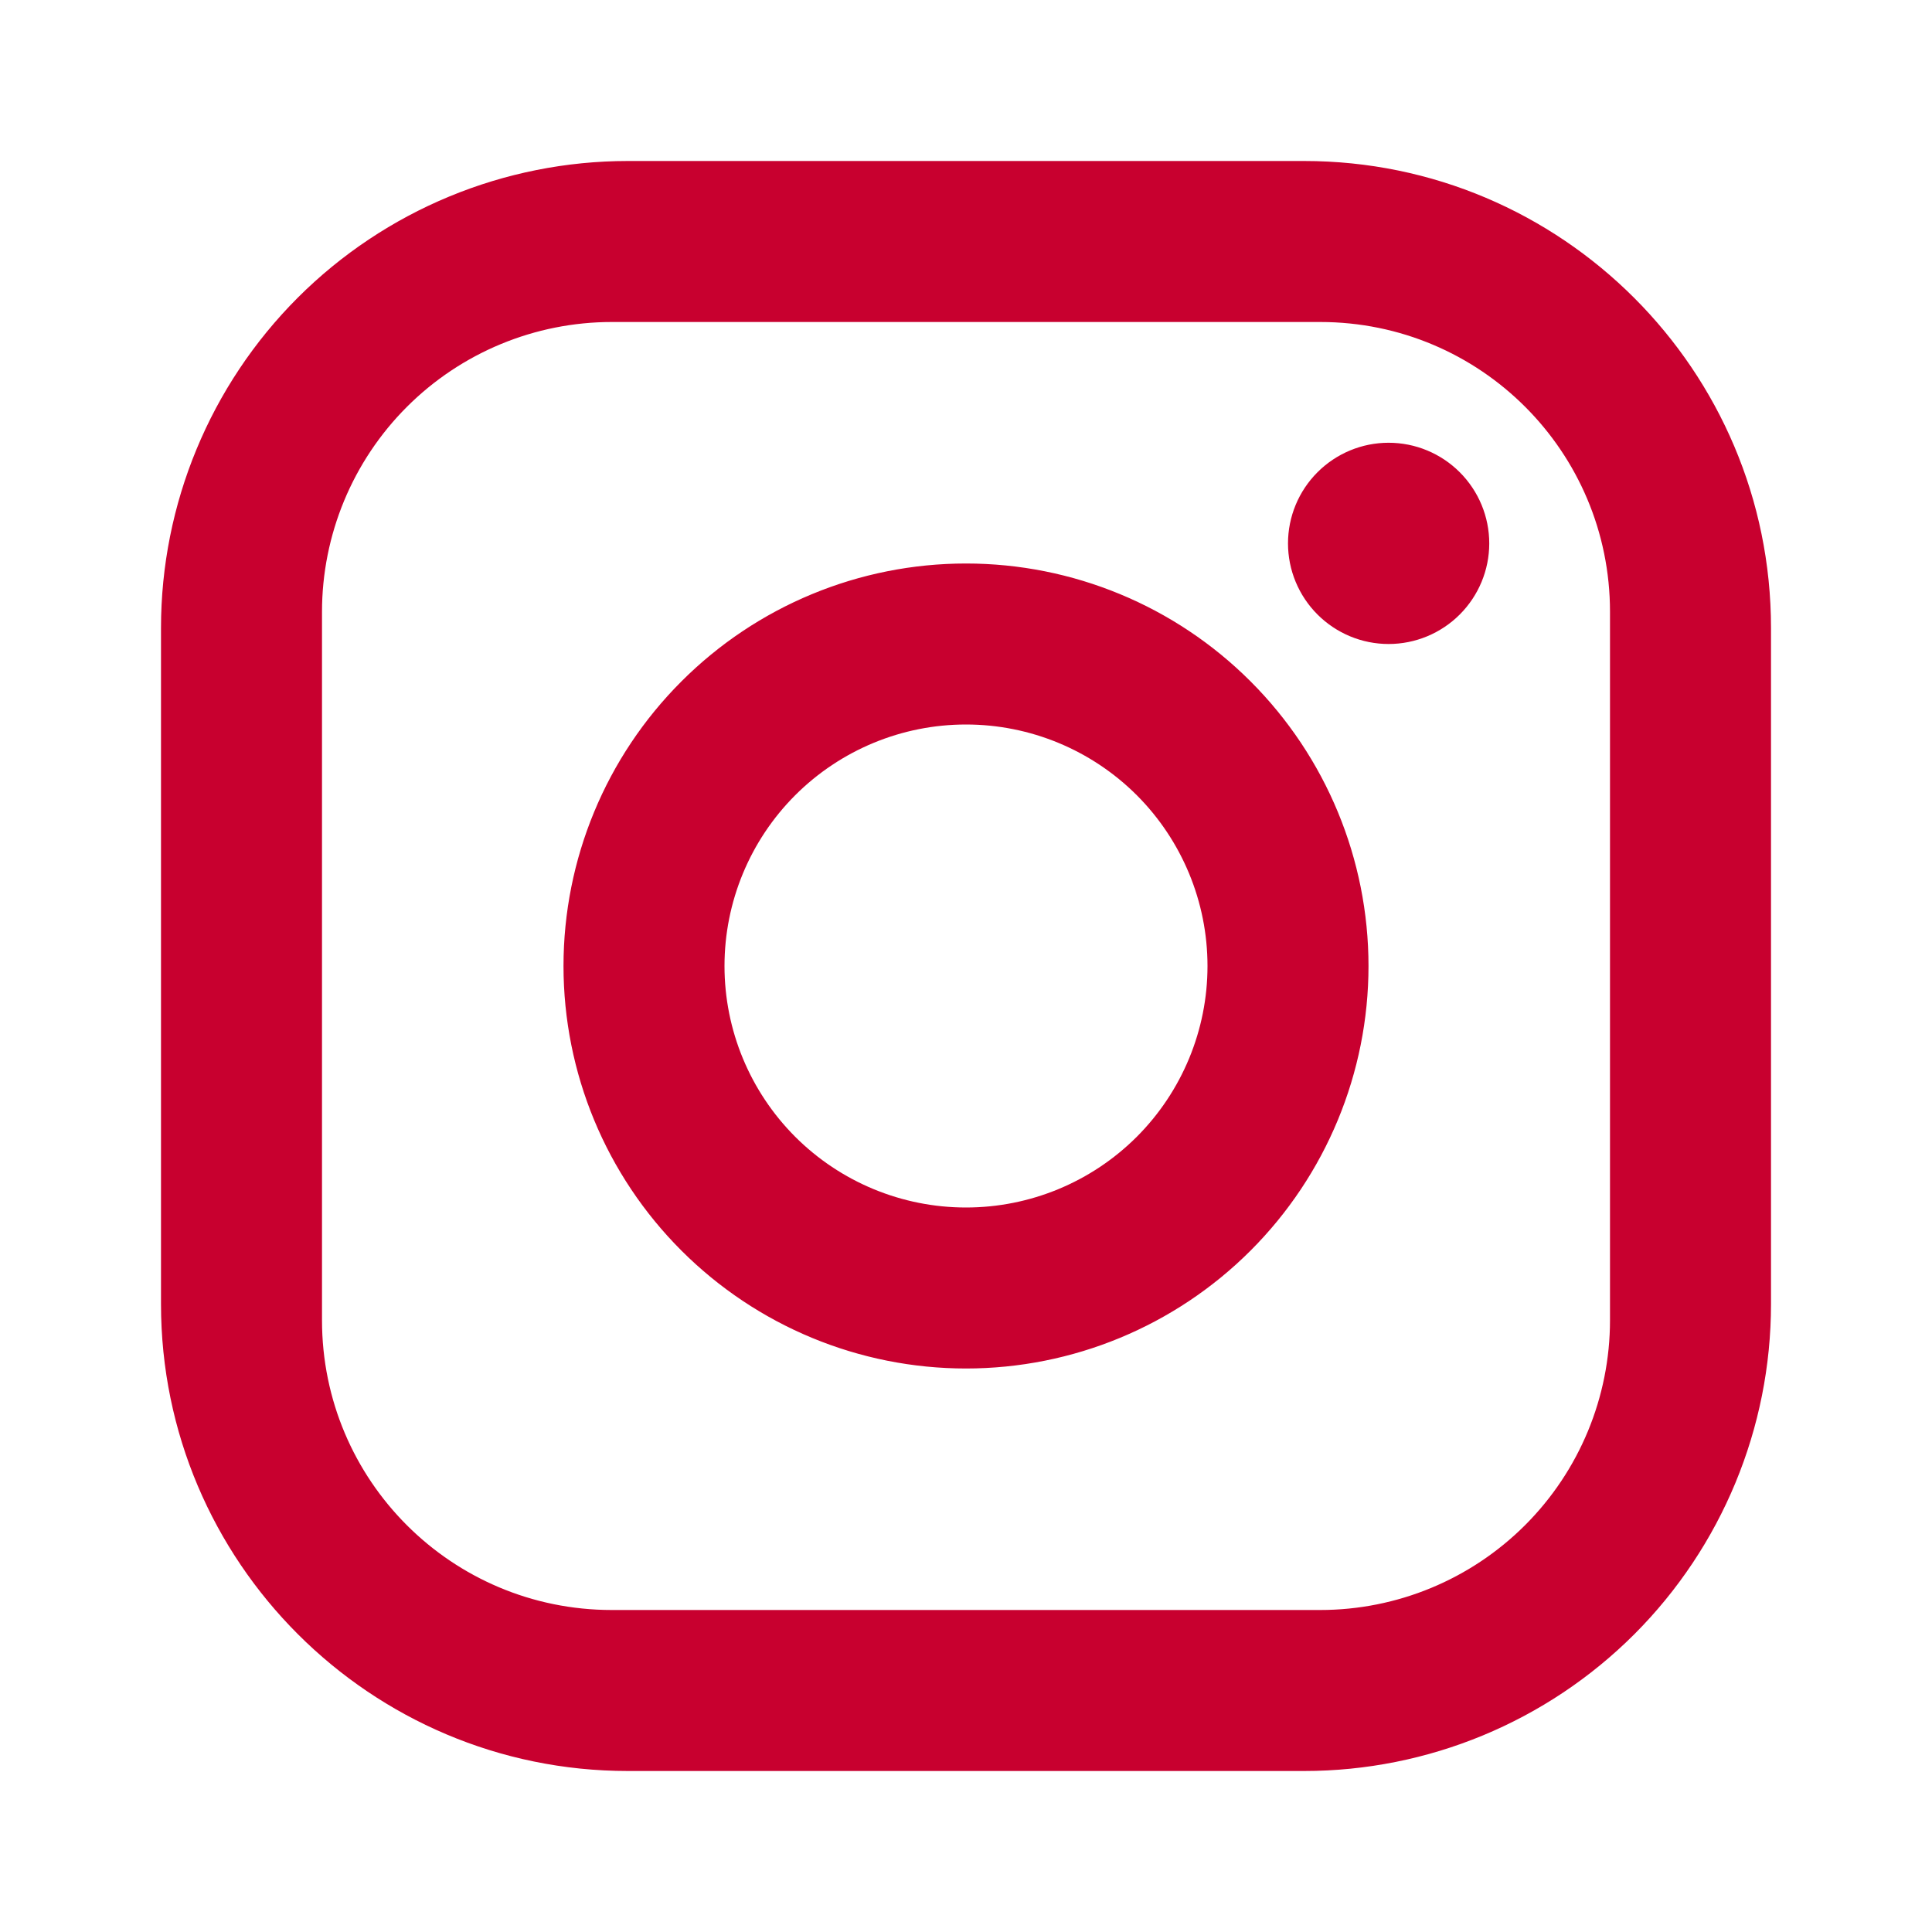
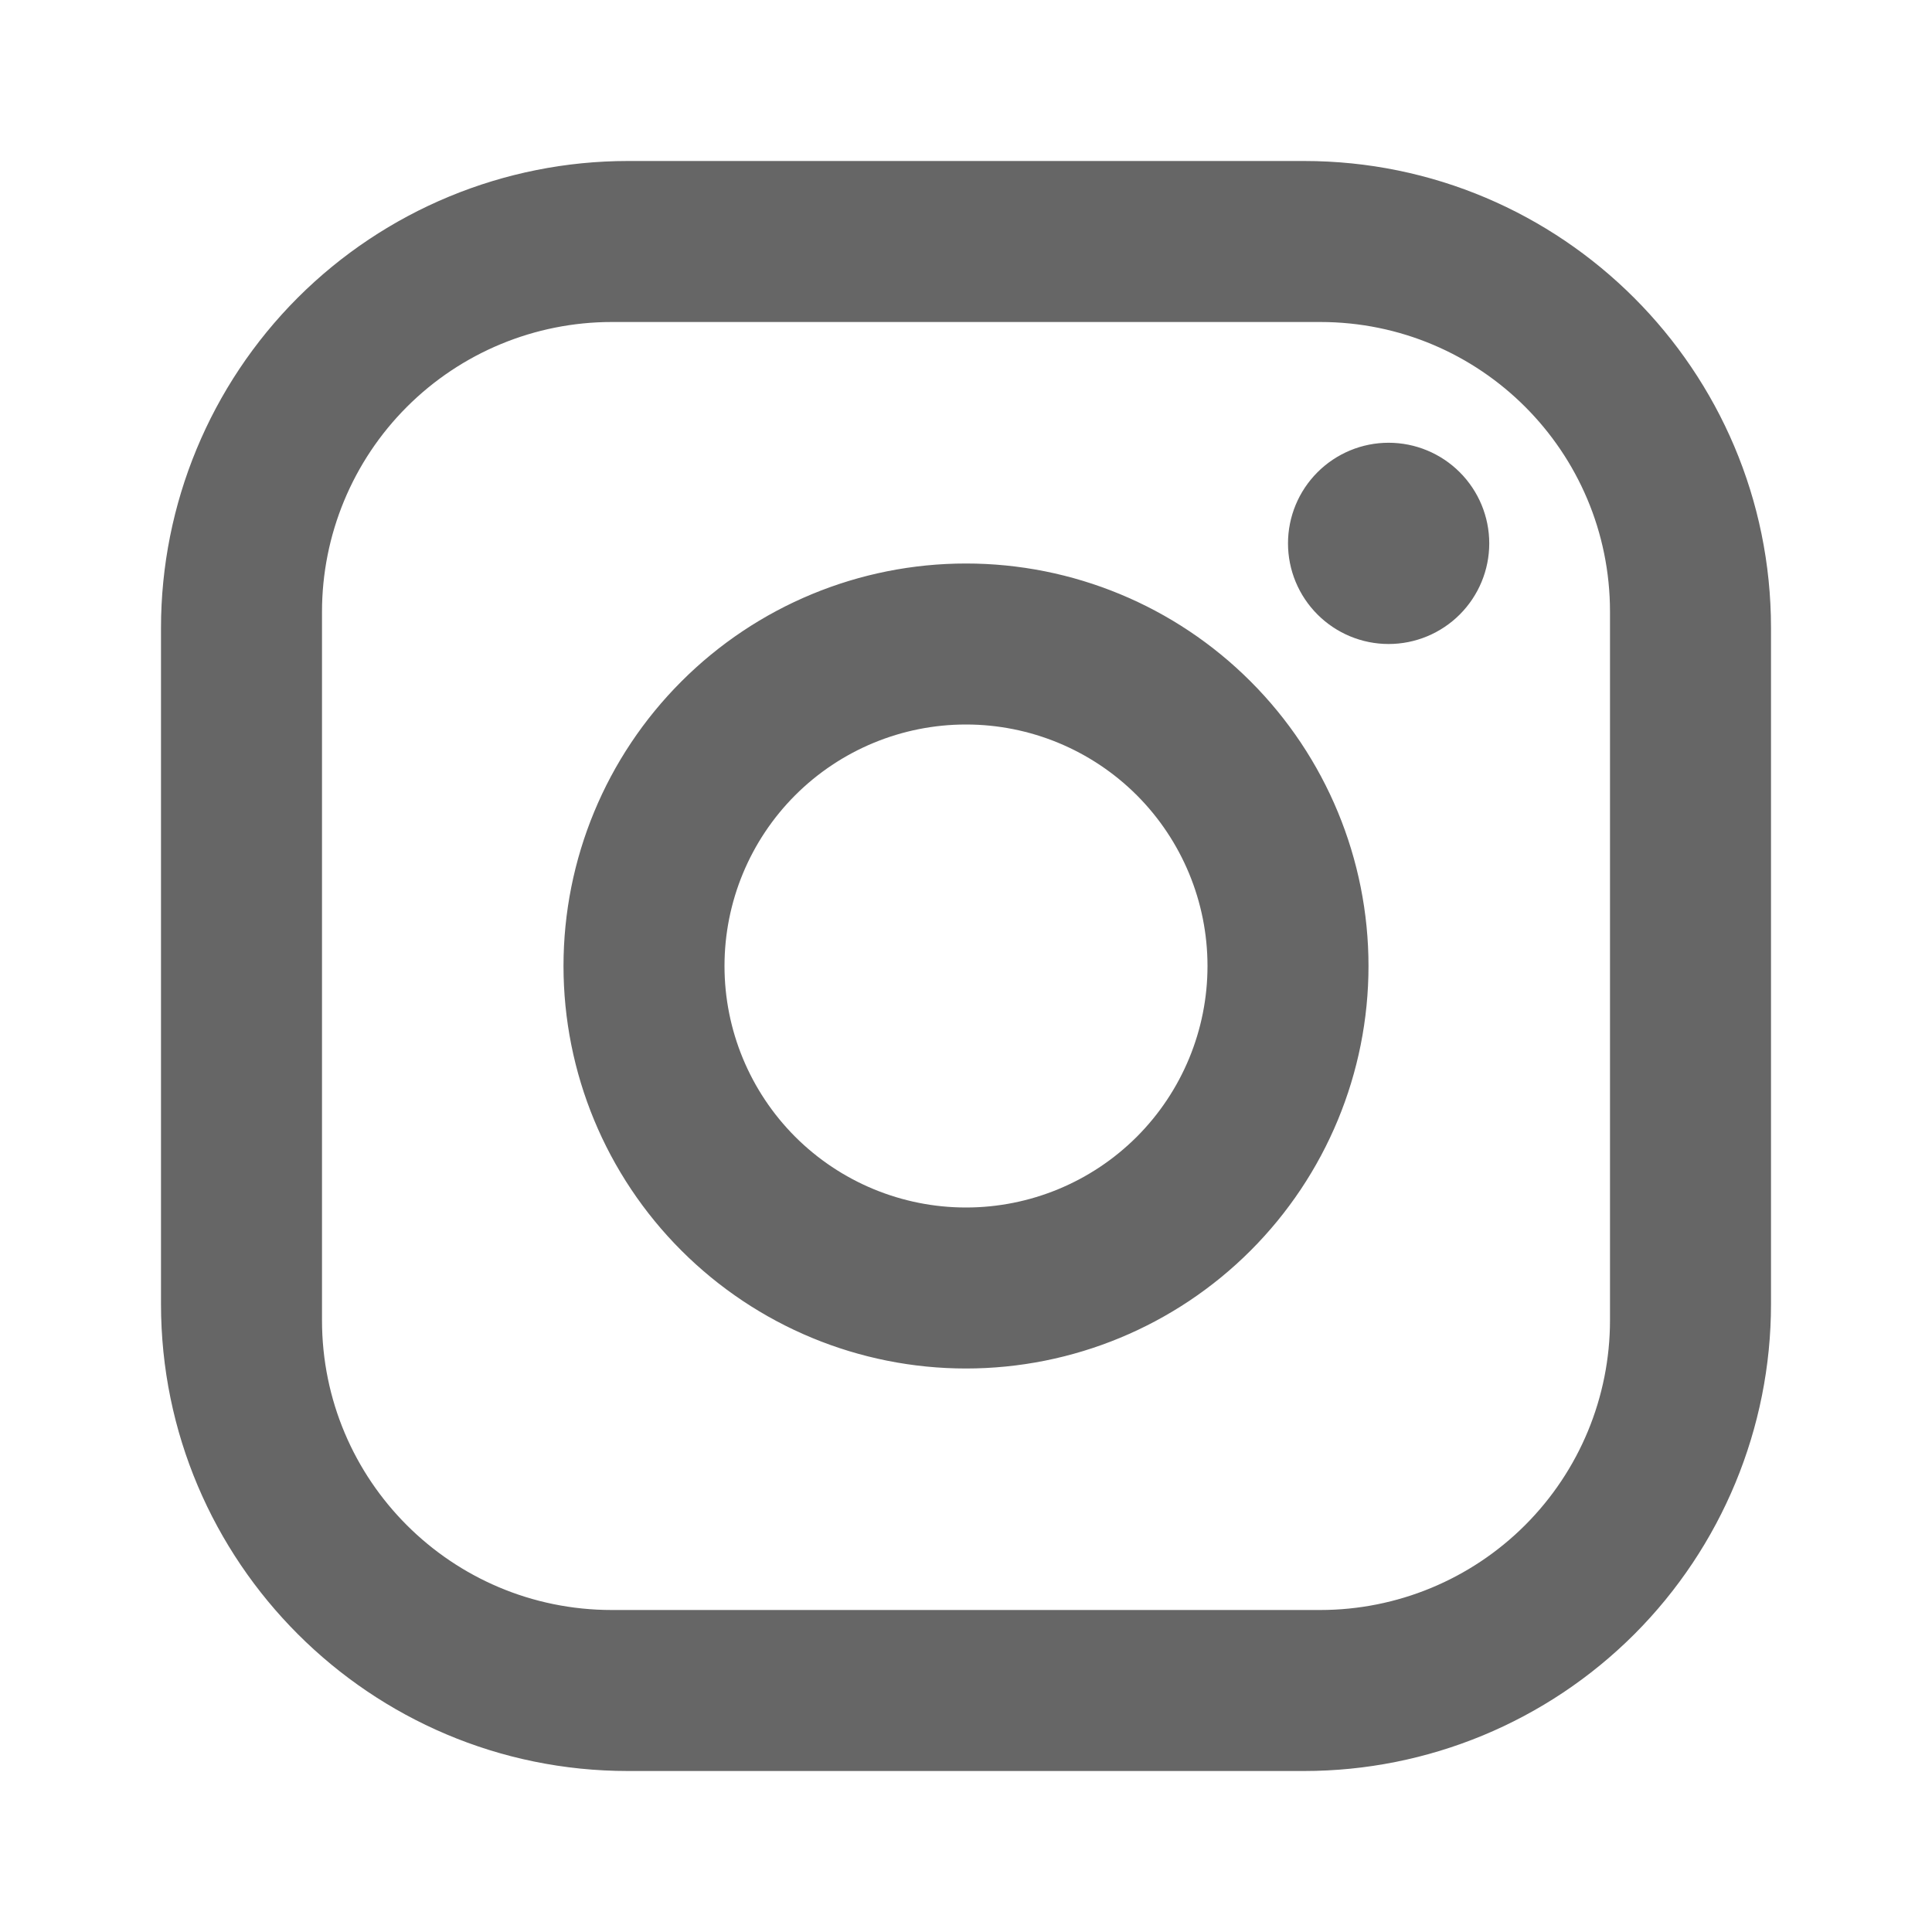
<svg xmlns="http://www.w3.org/2000/svg" width="30" height="30" viewBox="0 0 30 30" fill="none">
-   <path d="M9.75 2.5H20.25C24.25 2.5 27.5 5.75 27.5 9.75V20.25C27.5 22.173 26.736 24.017 25.377 25.377C24.017 26.736 22.173 27.5 20.25 27.5H9.75C5.75 27.5 2.5 24.25 2.5 20.25V9.75C2.5 7.827 3.264 5.983 4.623 4.623C5.983 3.264 7.827 2.5 9.75 2.5ZM9.5 5C8.307 5 7.162 5.474 6.318 6.318C5.474 7.162 5 8.307 5 9.5V20.5C5 22.988 7.013 25 9.5 25H20.5C21.694 25 22.838 24.526 23.682 23.682C24.526 22.838 25 21.694 25 20.5V9.5C25 7.013 22.988 5 20.5 5H9.5ZM21.562 6.875C21.977 6.875 22.374 7.04 22.667 7.333C22.96 7.626 23.125 8.023 23.125 8.438C23.125 8.852 22.96 9.249 22.667 9.542C22.374 9.835 21.977 10 21.562 10C21.148 10 20.751 9.835 20.458 9.542C20.165 9.249 20 8.852 20 8.438C20 8.023 20.165 7.626 20.458 7.333C20.751 7.04 21.148 6.875 21.562 6.875ZM15 8.75C16.658 8.75 18.247 9.408 19.419 10.581C20.591 11.753 21.25 13.342 21.25 15C21.25 16.658 20.591 18.247 19.419 19.419C18.247 20.591 16.658 21.25 15 21.25C13.342 21.25 11.753 20.591 10.581 19.419C9.408 18.247 8.75 16.658 8.75 15C8.75 13.342 9.408 11.753 10.581 10.581C11.753 9.408 13.342 8.75 15 8.75ZM15 11.25C14.005 11.25 13.052 11.645 12.348 12.348C11.645 13.052 11.25 14.005 11.25 15C11.25 15.995 11.645 16.948 12.348 17.652C13.052 18.355 14.005 18.75 15 18.75C15.995 18.75 16.948 18.355 17.652 17.652C18.355 16.948 18.75 15.995 18.75 15C18.75 14.005 18.355 13.052 17.652 12.348C16.948 11.645 15.995 11.25 15 11.25Z" fill="#C8002F" />
+   <path d="M9.75 2.5H20.25C24.25 2.5 27.5 5.75 27.5 9.75V20.25C27.5 22.173 26.736 24.017 25.377 25.377C24.017 26.736 22.173 27.5 20.25 27.5H9.75C5.75 27.5 2.5 24.25 2.5 20.25V9.75C2.5 7.827 3.264 5.983 4.623 4.623C5.983 3.264 7.827 2.5 9.75 2.5ZM9.5 5C8.307 5 7.162 5.474 6.318 6.318C5.474 7.162 5 8.307 5 9.5V20.5C5 22.988 7.013 25 9.5 25H20.5C21.694 25 22.838 24.526 23.682 23.682C24.526 22.838 25 21.694 25 20.5V9.5C25 7.013 22.988 5 20.5 5H9.5ZM21.562 6.875C21.977 6.875 22.374 7.04 22.667 7.333C22.96 7.626 23.125 8.023 23.125 8.438C23.125 8.852 22.96 9.249 22.667 9.542C22.374 9.835 21.977 10 21.562 10C21.148 10 20.751 9.835 20.458 9.542C20.165 9.249 20 8.852 20 8.438C20 8.023 20.165 7.626 20.458 7.333C20.751 7.04 21.148 6.875 21.562 6.875ZM15 8.75C16.658 8.75 18.247 9.408 19.419 10.581C20.591 11.753 21.25 13.342 21.25 15C21.25 16.658 20.591 18.247 19.419 19.419C18.247 20.591 16.658 21.25 15 21.25C13.342 21.25 11.753 20.591 10.581 19.419C9.408 18.247 8.75 16.658 8.75 15C8.75 13.342 9.408 11.753 10.581 10.581C11.753 9.408 13.342 8.75 15 8.75ZM15 11.25C14.005 11.25 13.052 11.645 12.348 12.348C11.645 13.052 11.25 14.005 11.25 15C11.25 15.995 11.645 16.948 12.348 17.652C13.052 18.355 14.005 18.75 15 18.75C15.995 18.75 16.948 18.355 17.652 17.652C18.355 16.948 18.75 15.995 18.75 15C18.75 14.005 18.355 13.052 17.652 12.348C16.948 11.645 15.995 11.25 15 11.25Z" fill="#666666" />
</svg>
